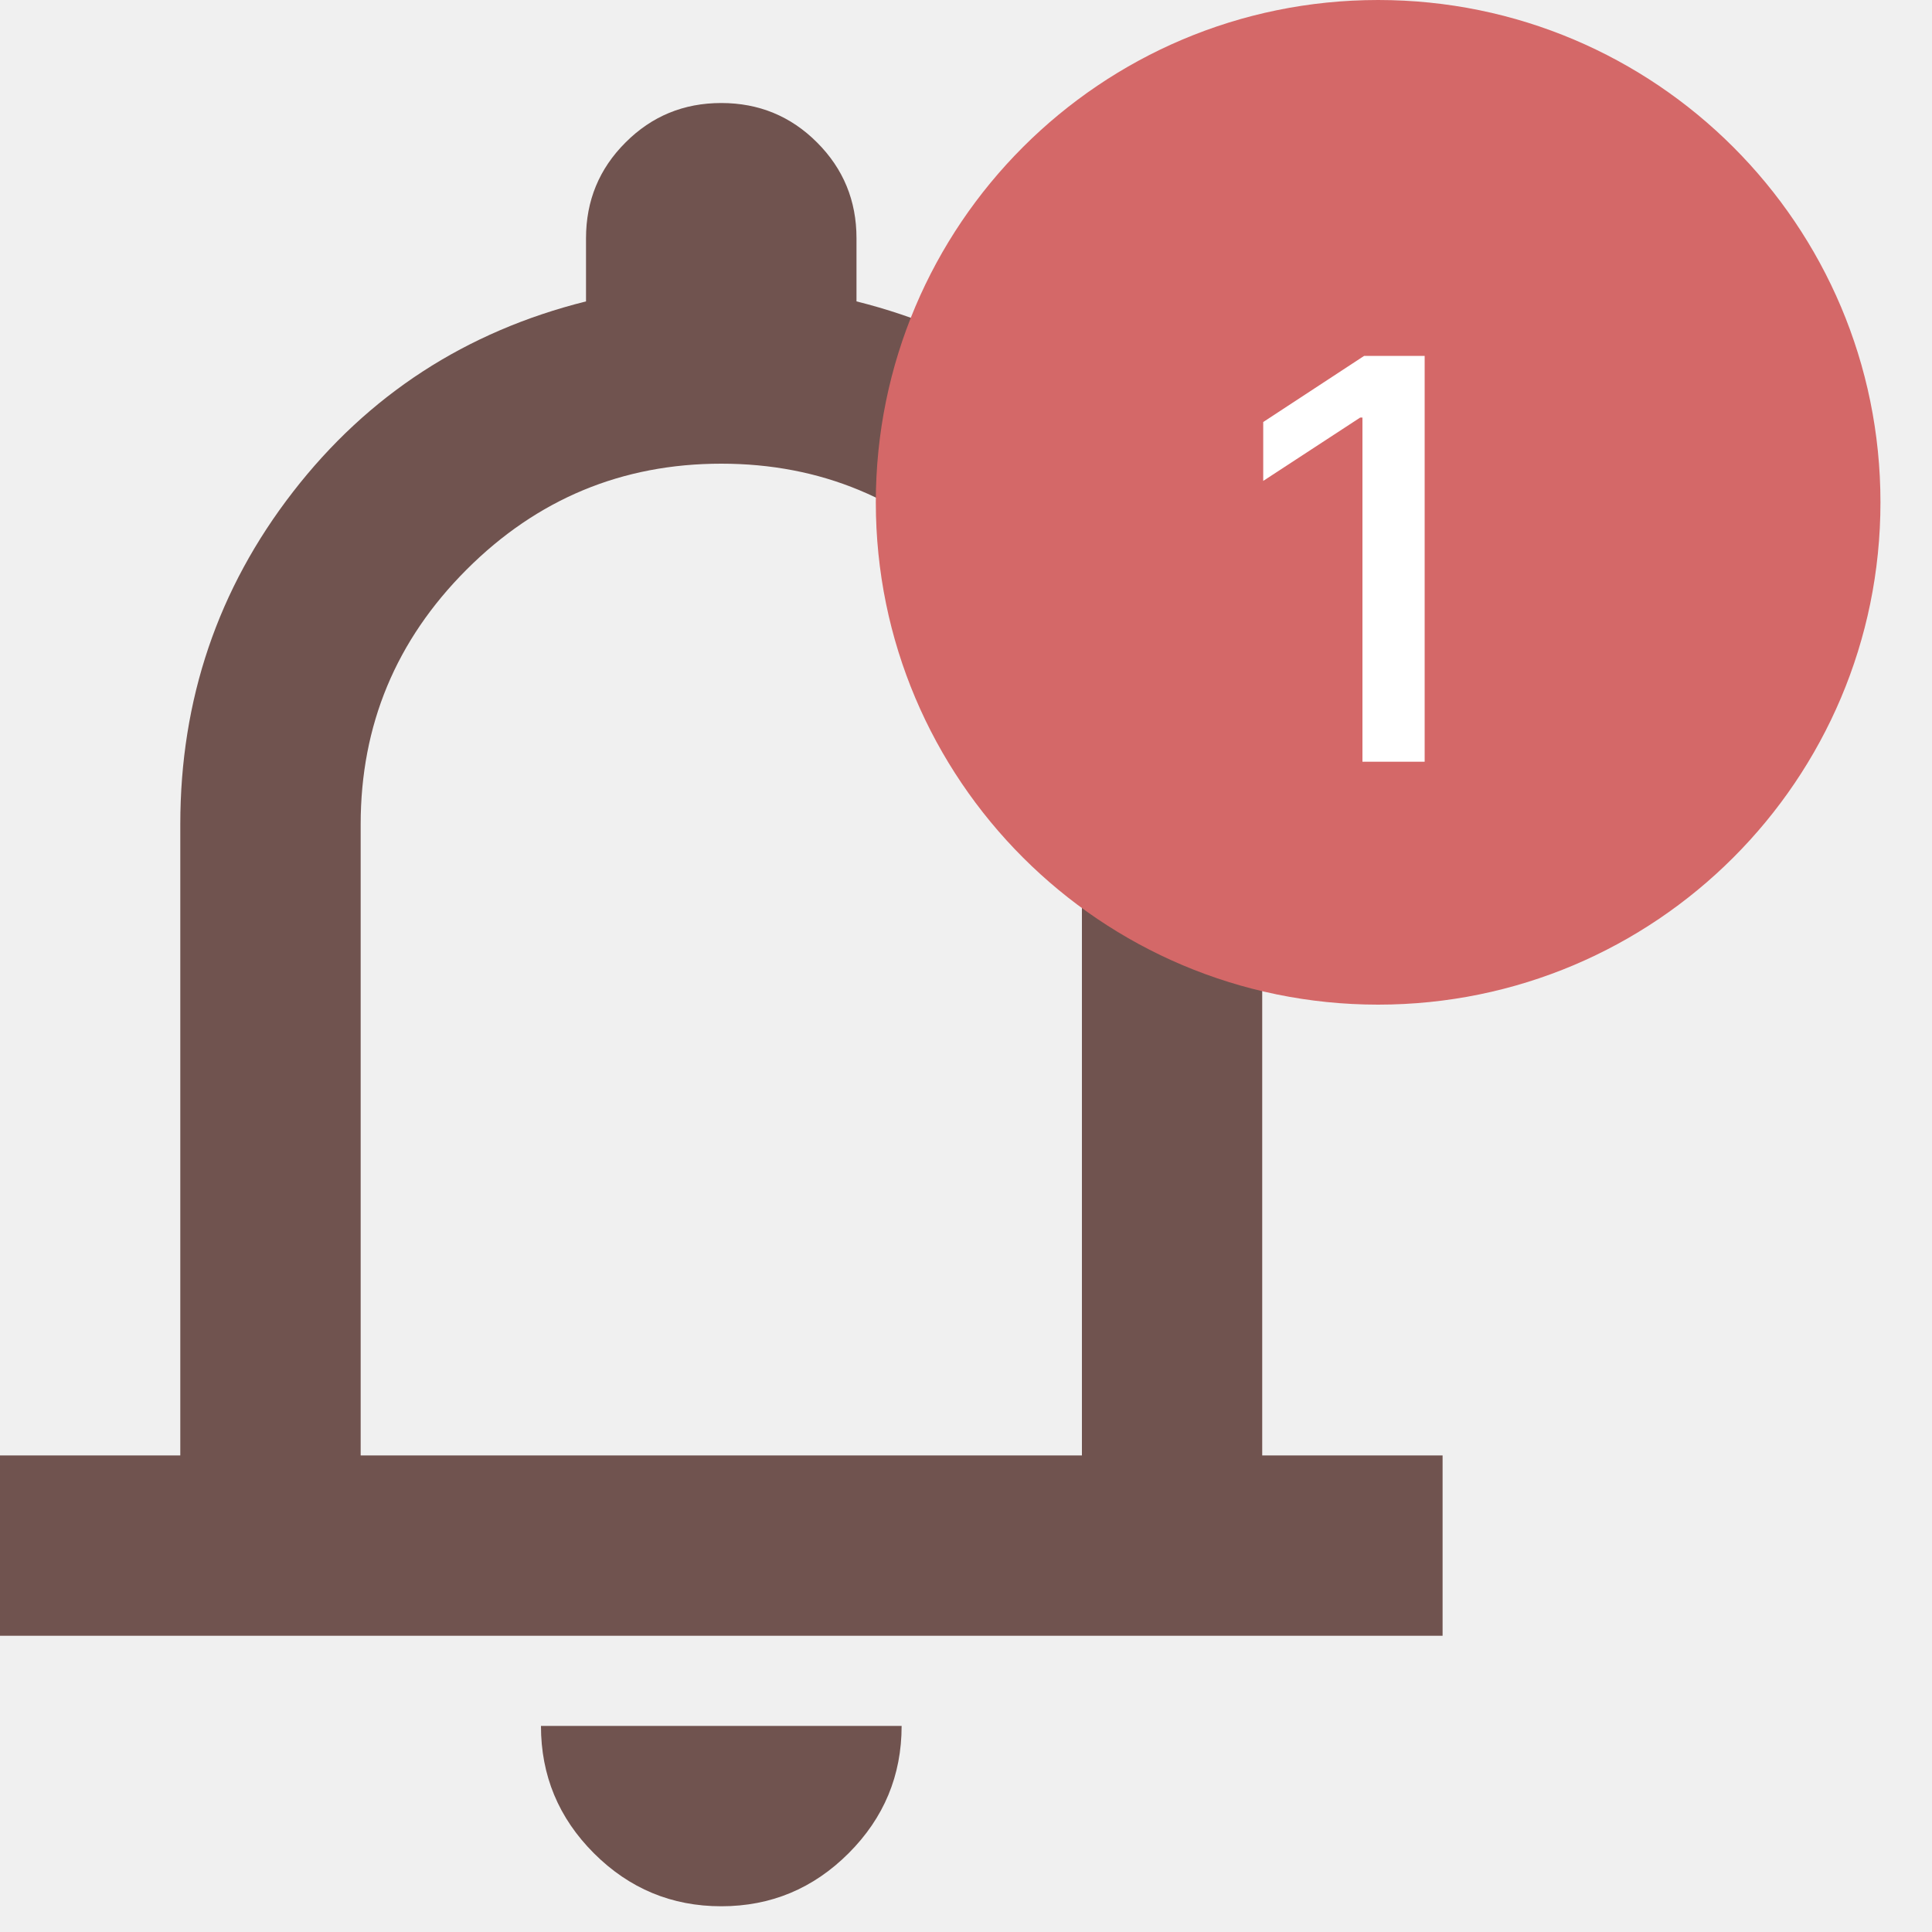
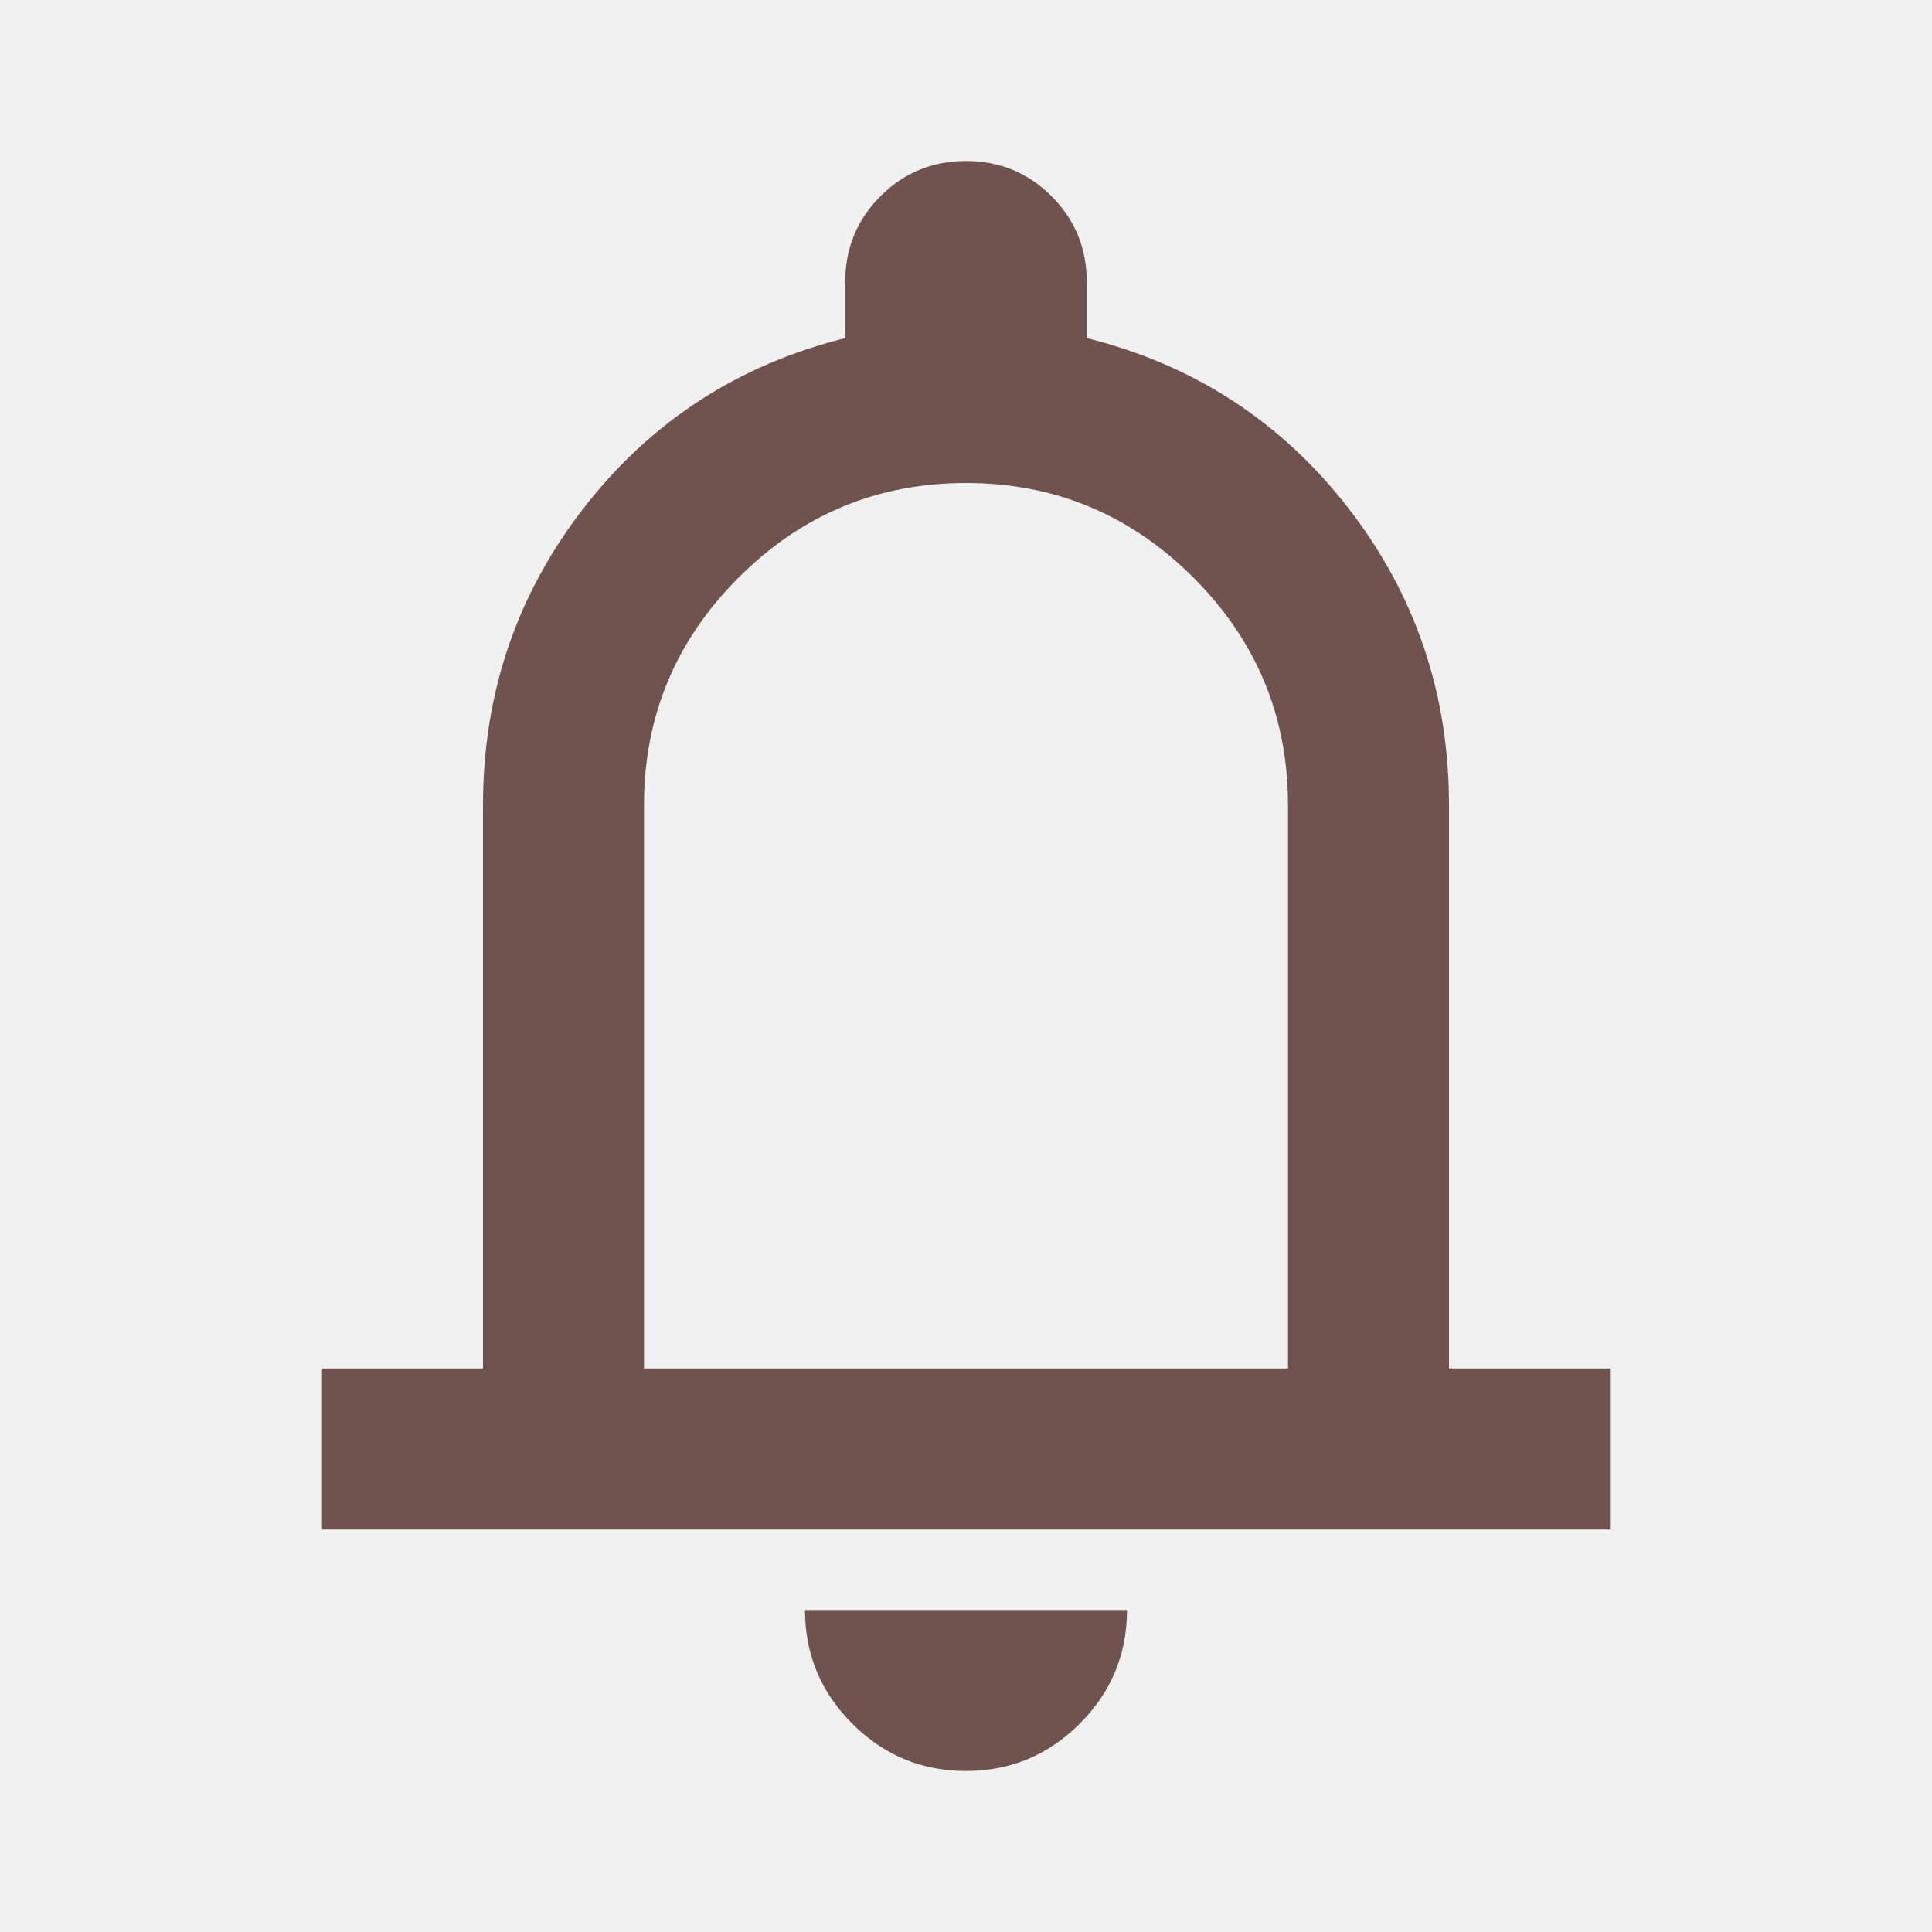
- <svg xmlns="http://www.w3.org/2000/svg" width="25" height="25" viewBox="0 0 25 25" fill="none">
-   <path d="M0 21.167V18.833H2.333V10.667C2.333 9.053 2.819 7.619 3.792 6.364C4.764 5.11 6.028 4.289 7.583 3.9V3.083C7.583 2.597 7.753 2.184 8.094 1.844C8.434 1.503 8.847 1.333 9.333 1.333C9.819 1.333 10.233 1.503 10.573 1.844C10.913 2.184 11.083 2.597 11.083 3.083V3.9C12.639 4.289 13.903 5.11 14.875 6.364C15.847 7.619 16.333 9.053 16.333 10.667V18.833H18.667V21.167H0ZM9.333 24.667C8.692 24.667 8.142 24.438 7.685 23.981C7.228 23.524 7 22.975 7 22.333H11.667C11.667 22.975 11.438 23.524 10.981 23.981C10.524 24.438 9.975 24.667 9.333 24.667ZM4.667 18.833H14V10.667C14 9.383 13.543 8.285 12.629 7.371C11.715 6.457 10.617 6 9.333 6C8.05 6 6.951 6.457 6.037 7.371C5.124 8.285 4.667 9.383 4.667 10.667V18.833Z" fill="#70534F" />
-   <path d="M24.333 6.5C24.333 10.09 21.423 13 17.833 13C14.243 13 11.333 10.09 11.333 6.5C11.333 2.91 14.243 0 17.833 0C21.423 0 24.333 2.91 24.333 6.5Z" fill="#D46868" />
-   <path d="M18.435 4.605V9.857H17.63V5.403H17.601L16.346 6.223V5.461L17.652 4.605H18.435Z" fill="white" />
+ <svg xmlns="http://www.w3.org/2000/svg" height="24px" viewBox="0 -960 960 960" width="24px" fill="#70534F">
+   <path d="M160-200v-80h80v-280q0-83 50-147.5T420-792v-28q0-25 17.5-42.5T480-880q25 0 42.5 17.5T540-820v28q80 20 130 84.5T720-560v280h80v80H160Zm320-300Zm0 420q-33 0-56.5-23.5T400-160h160q0 33-23.5 56.5T480-80ZM320-280h320v-280q0-66-47-113t-113-47q-66 0-113 47t-47 113v280Z" />
</svg>
